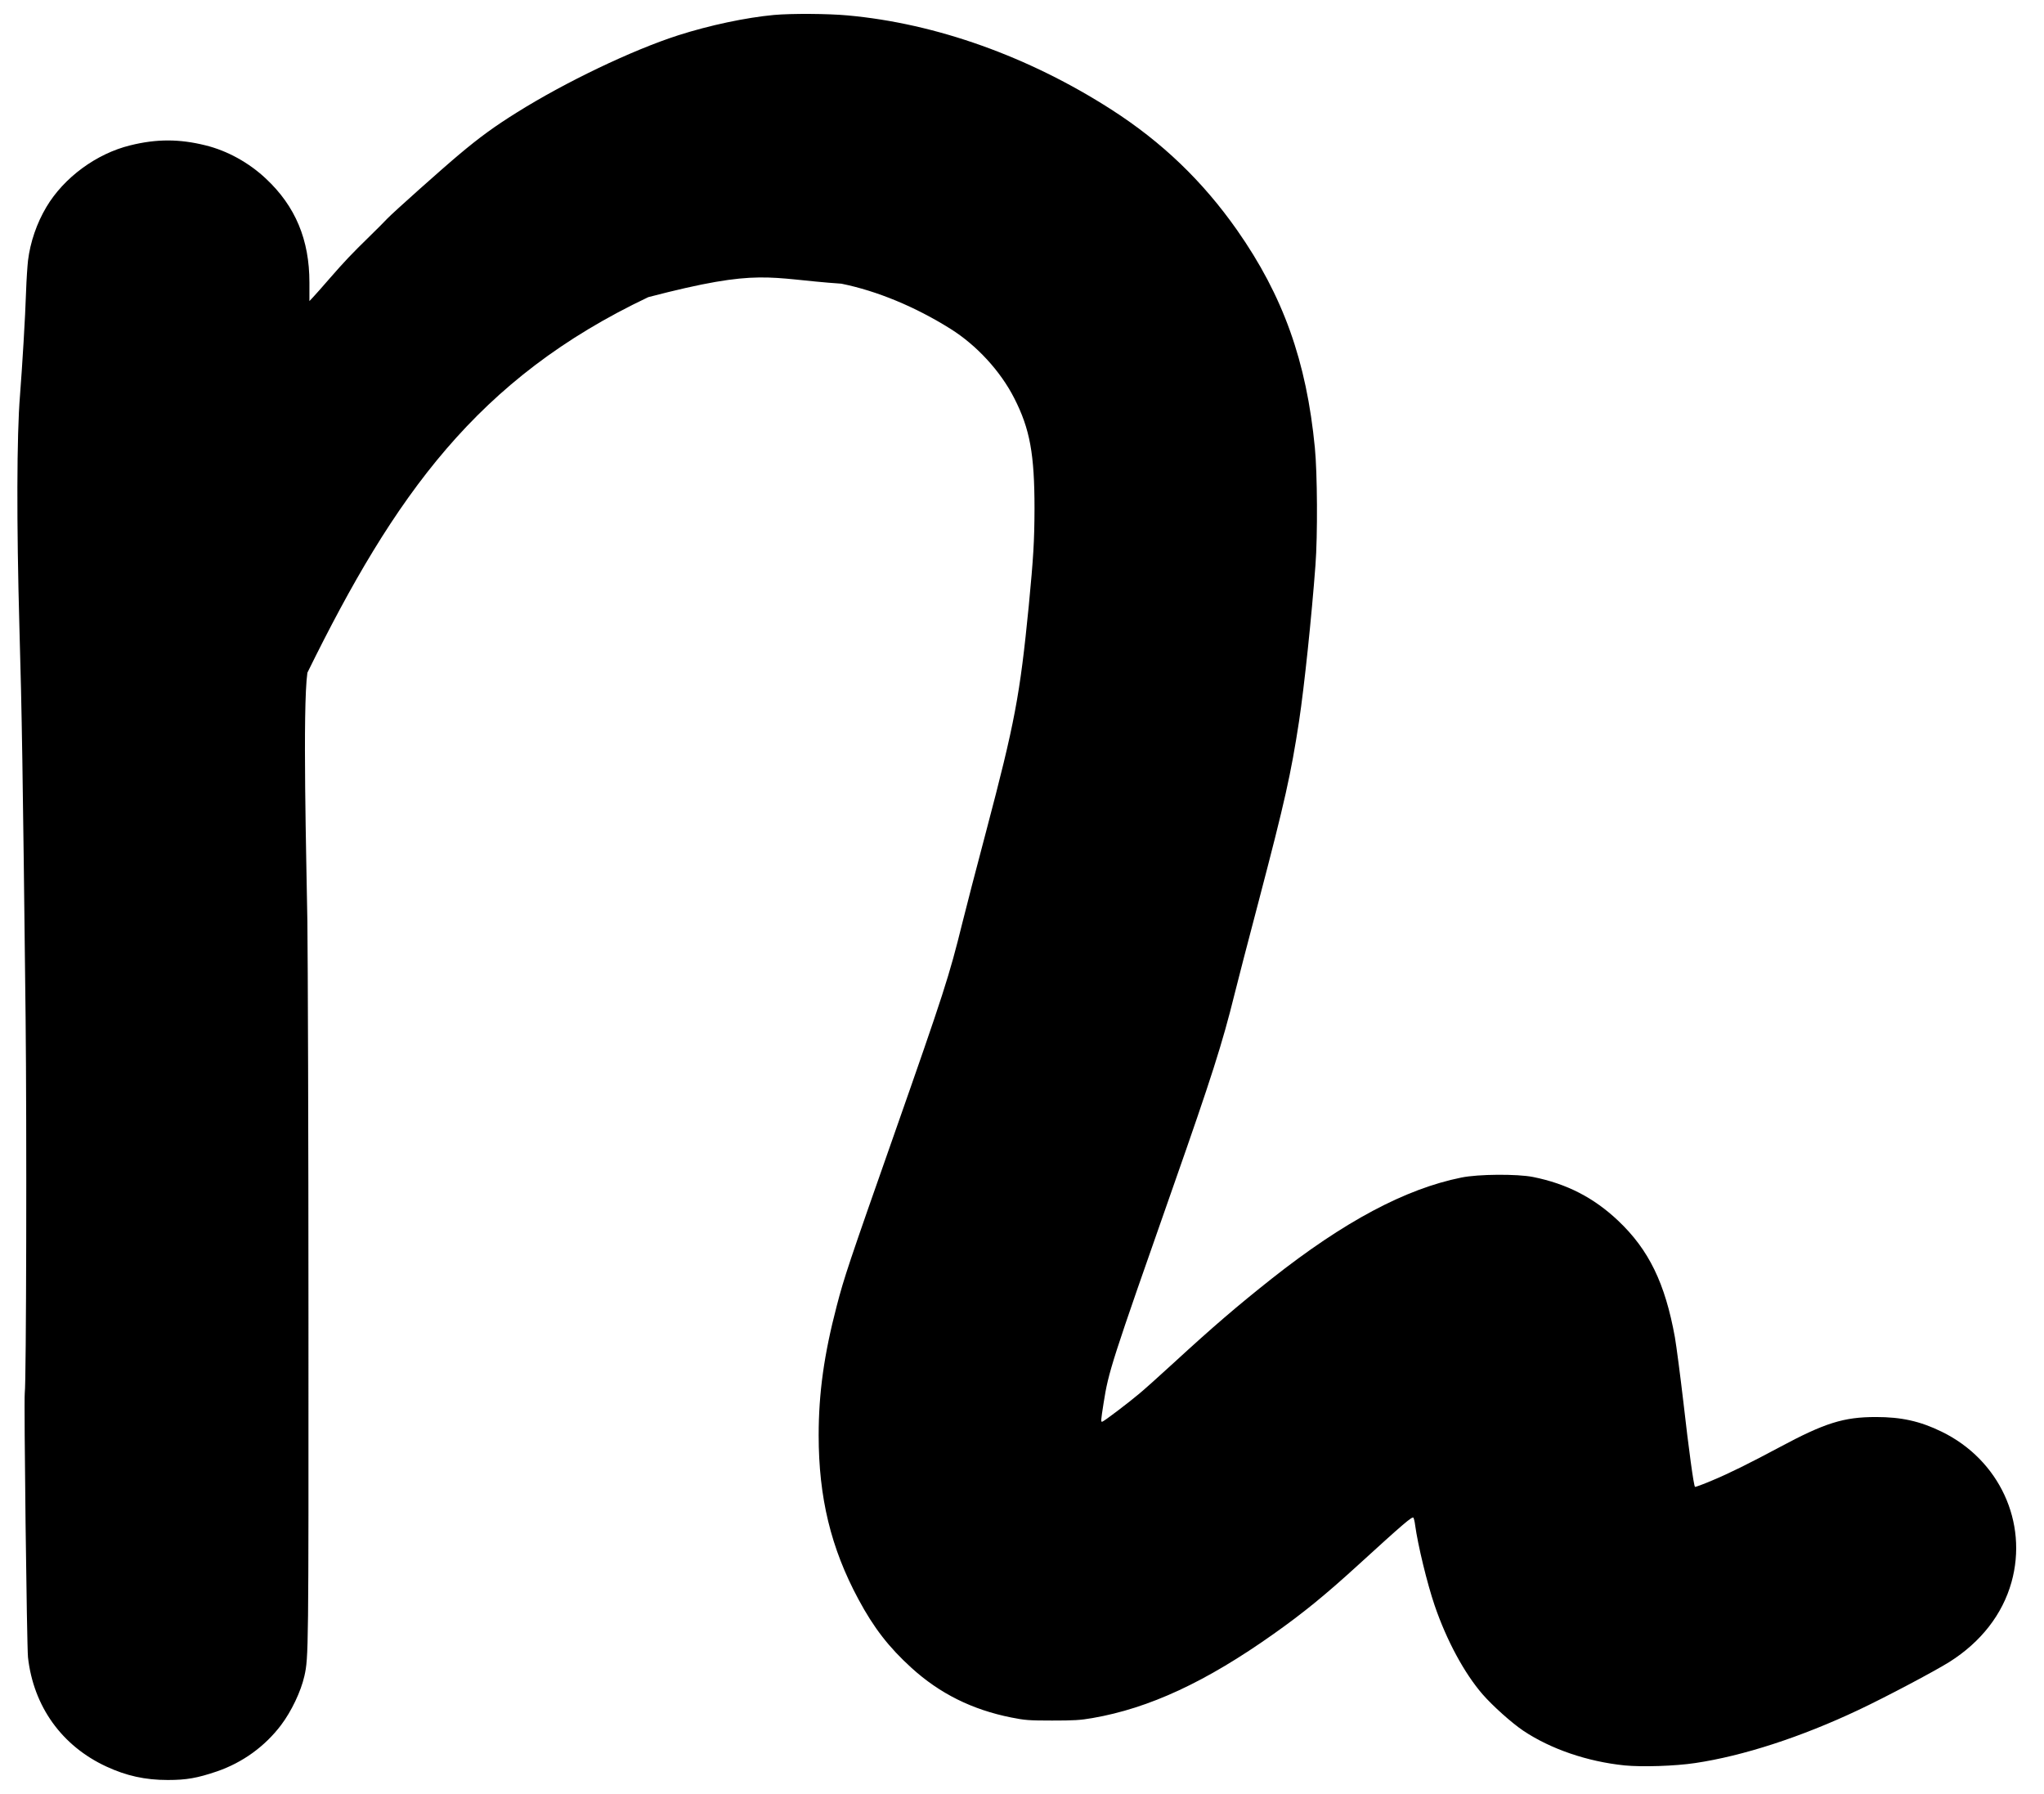
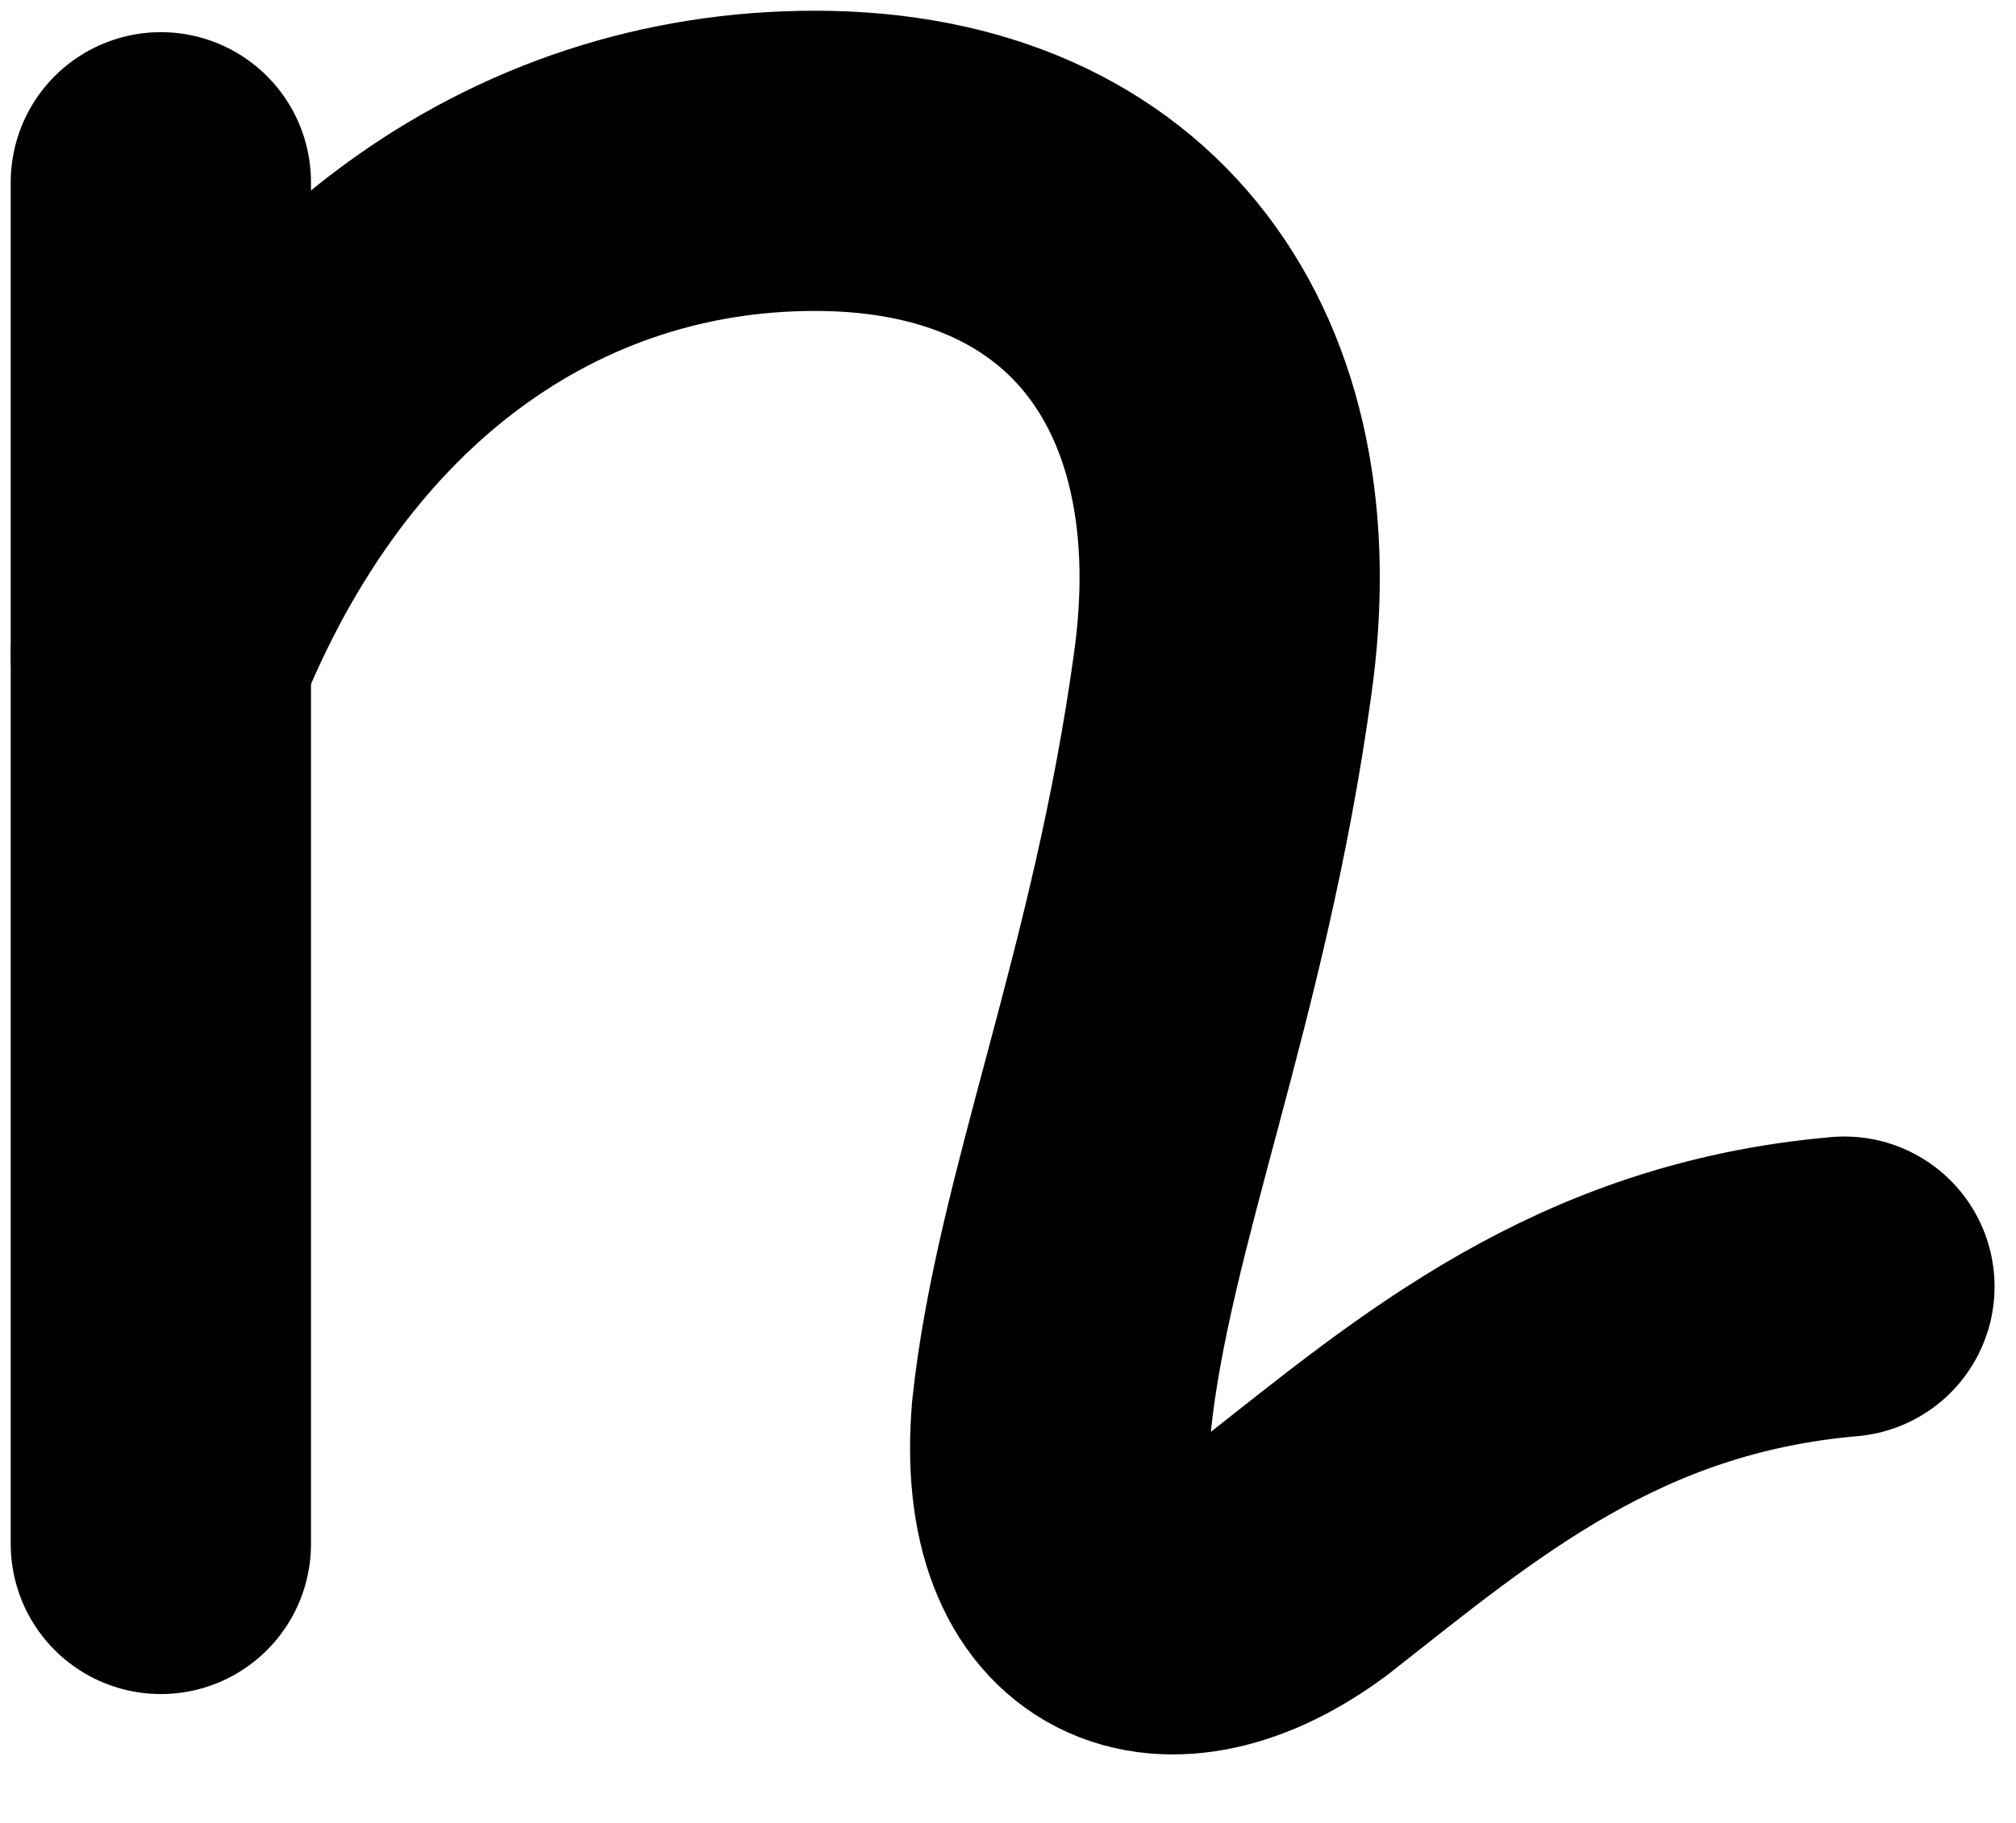
- <svg xmlns="http://www.w3.org/2000/svg" viewBox="-5 -4 588 516" fill="none">
-   <path d="M190.095 6.155C199.148 3.262 209.577 1.052 217.631 0.304C222.726 -0.151 233.155 -0.086 238.835 0.434C264.306 2.742 290.947 12.266 314.698 27.511C329.292 36.873 340.995 48.119 350.874 62.194C364.125 81.112 370.837 99.9 373.247 124.766C373.97 132.08 374.073 150.055 373.419 158.571C372.318 173.394 370.183 193.677 368.703 203.428C366.363 218.705 364.607 226.539 357.241 254.623C354.04 266.78 350.839 279.067 350.151 281.928C346.674 296.035 343.439 306.144 332.596 337.024C314.594 388.317 313.906 390.462 312.46 399.661C311.668 404.732 311.668 404.959 312.047 404.959C312.426 404.959 319.516 399.596 322.752 396.865C324.163 395.695 328.603 391.73 332.596 388.057C344.058 377.525 350.942 371.642 360.821 363.808C381.646 347.36 399.269 337.966 415.378 334.716C420.265 333.708 431.487 333.643 436.03 334.553C445.737 336.504 453.481 340.502 460.469 347.1C469.315 355.454 473.996 365.076 476.818 380.645C477.266 383.246 478.367 391.665 479.262 399.303C480.811 412.923 482.222 423.324 482.601 423.682C482.67 423.78 484.907 422.967 487.489 421.862C492.342 419.846 498.194 416.953 506.936 412.273C519.982 405.284 525.386 403.594 534.645 403.594C541.942 403.594 547.312 404.764 553.576 407.82C570.133 415.881 578.462 433.889 573.643 451.116C571.062 460.348 564.866 468.311 555.814 474.032C551.442 476.763 537.502 484.141 529.723 487.814C513.167 495.648 496.438 501.076 482.67 503.124C476.887 504.002 467.353 504.294 462.362 503.807C451.588 502.702 441.09 499.094 433.208 493.828C429.834 491.552 424.396 486.677 421.505 483.361C416.238 477.283 411.144 467.856 407.702 457.78C405.533 451.409 402.883 440.455 402.091 434.669C401.988 433.759 401.747 432.816 401.609 432.556C401.265 432.101 398.753 434.246 385.432 446.403C376.345 454.692 369.874 459.99 361.406 465.971C341.924 479.786 325.609 487.359 309.259 490.187C305.748 490.805 303.855 490.902 297.659 490.902C290.982 490.902 289.846 490.805 285.922 490.025C274.666 487.782 265.338 483.134 257.215 475.755C250.675 469.807 246.338 464.216 241.932 455.992C234.016 441.267 230.505 426.738 230.505 408.86C230.505 396.703 232.054 385.586 235.702 371.642C237.836 363.418 239.144 359.517 252.19 322.396C266.543 281.473 268.023 276.922 271.844 261.45C272.808 257.516 275.906 245.587 278.728 234.958C286.92 203.916 288.4 196.082 290.947 170.273C292.29 156.231 292.565 151.745 292.599 142.319C292.599 126.619 291.292 119.403 286.782 110.561C282.824 102.76 275.94 95.284 268.402 90.571C258.282 84.232 247.302 79.682 237.045 77.601C215.5 76.138 214 73 181.5 81.469C132.32 104.801 108.5 138.5 83.426 189.5C82 199.5 83.15 243.604 83.426 261.124C83.563 272.014 83.736 323.372 83.736 375.217C83.77 471.172 83.77 472.732 82.565 478.095C81.567 482.516 78.848 488.237 75.853 492.203C71.172 498.379 64.77 502.994 57.404 505.53C51.759 507.447 48.661 508 43.257 508C36.751 508 31.347 506.797 25.599 504.132C12.795 498.216 4.637 486.839 3.054 472.732C2.709 469.612 1.849 398.751 2.124 396.67C2.572 393.582 2.709 319.699 2.365 288.591C1.539 216.203 1.298 201.348 0.575 176.124C-0.251 146.414 -0.182 121.158 0.747 109.814C1.401 101.362 2.262 87.32 2.503 79.747C2.606 76.529 2.882 72.563 3.054 70.97C3.708 65.639 5.566 60.211 8.354 55.53C13.38 47.079 22.742 40.188 32.449 37.815C40.021 35.93 46.561 35.93 54.134 37.815C60.364 39.343 66.628 42.788 71.516 47.404C79.984 55.335 84.011 64.957 84.011 77.276V82.607L85.078 81.469C85.663 80.852 87.797 78.446 89.793 76.138C94.096 71.198 96.161 69.02 101.324 63.982C103.424 61.934 105.696 59.658 106.35 58.943C107.968 57.221 122.252 44.479 127.105 40.416C133.026 35.442 137.328 32.322 143.627 28.389C157.636 19.612 176.774 10.446 190.095 6.155Z" fill="black" />
+ <svg xmlns="http://www.w3.org/2000/svg" viewBox="96 96 376 340" fill="none">
+   <g stroke="black" stroke-width="56" stroke-linecap="round" stroke-linejoin="round">
+     <path d="M126 130V384" />
+     <path d="M126 218C150 158 196 126 248 126C304 126 332 166 324 222C316 280 298 322 294 360C291 396 314 404 338 386C366 364 394 340 440 336" />
+   </g>
</svg>
